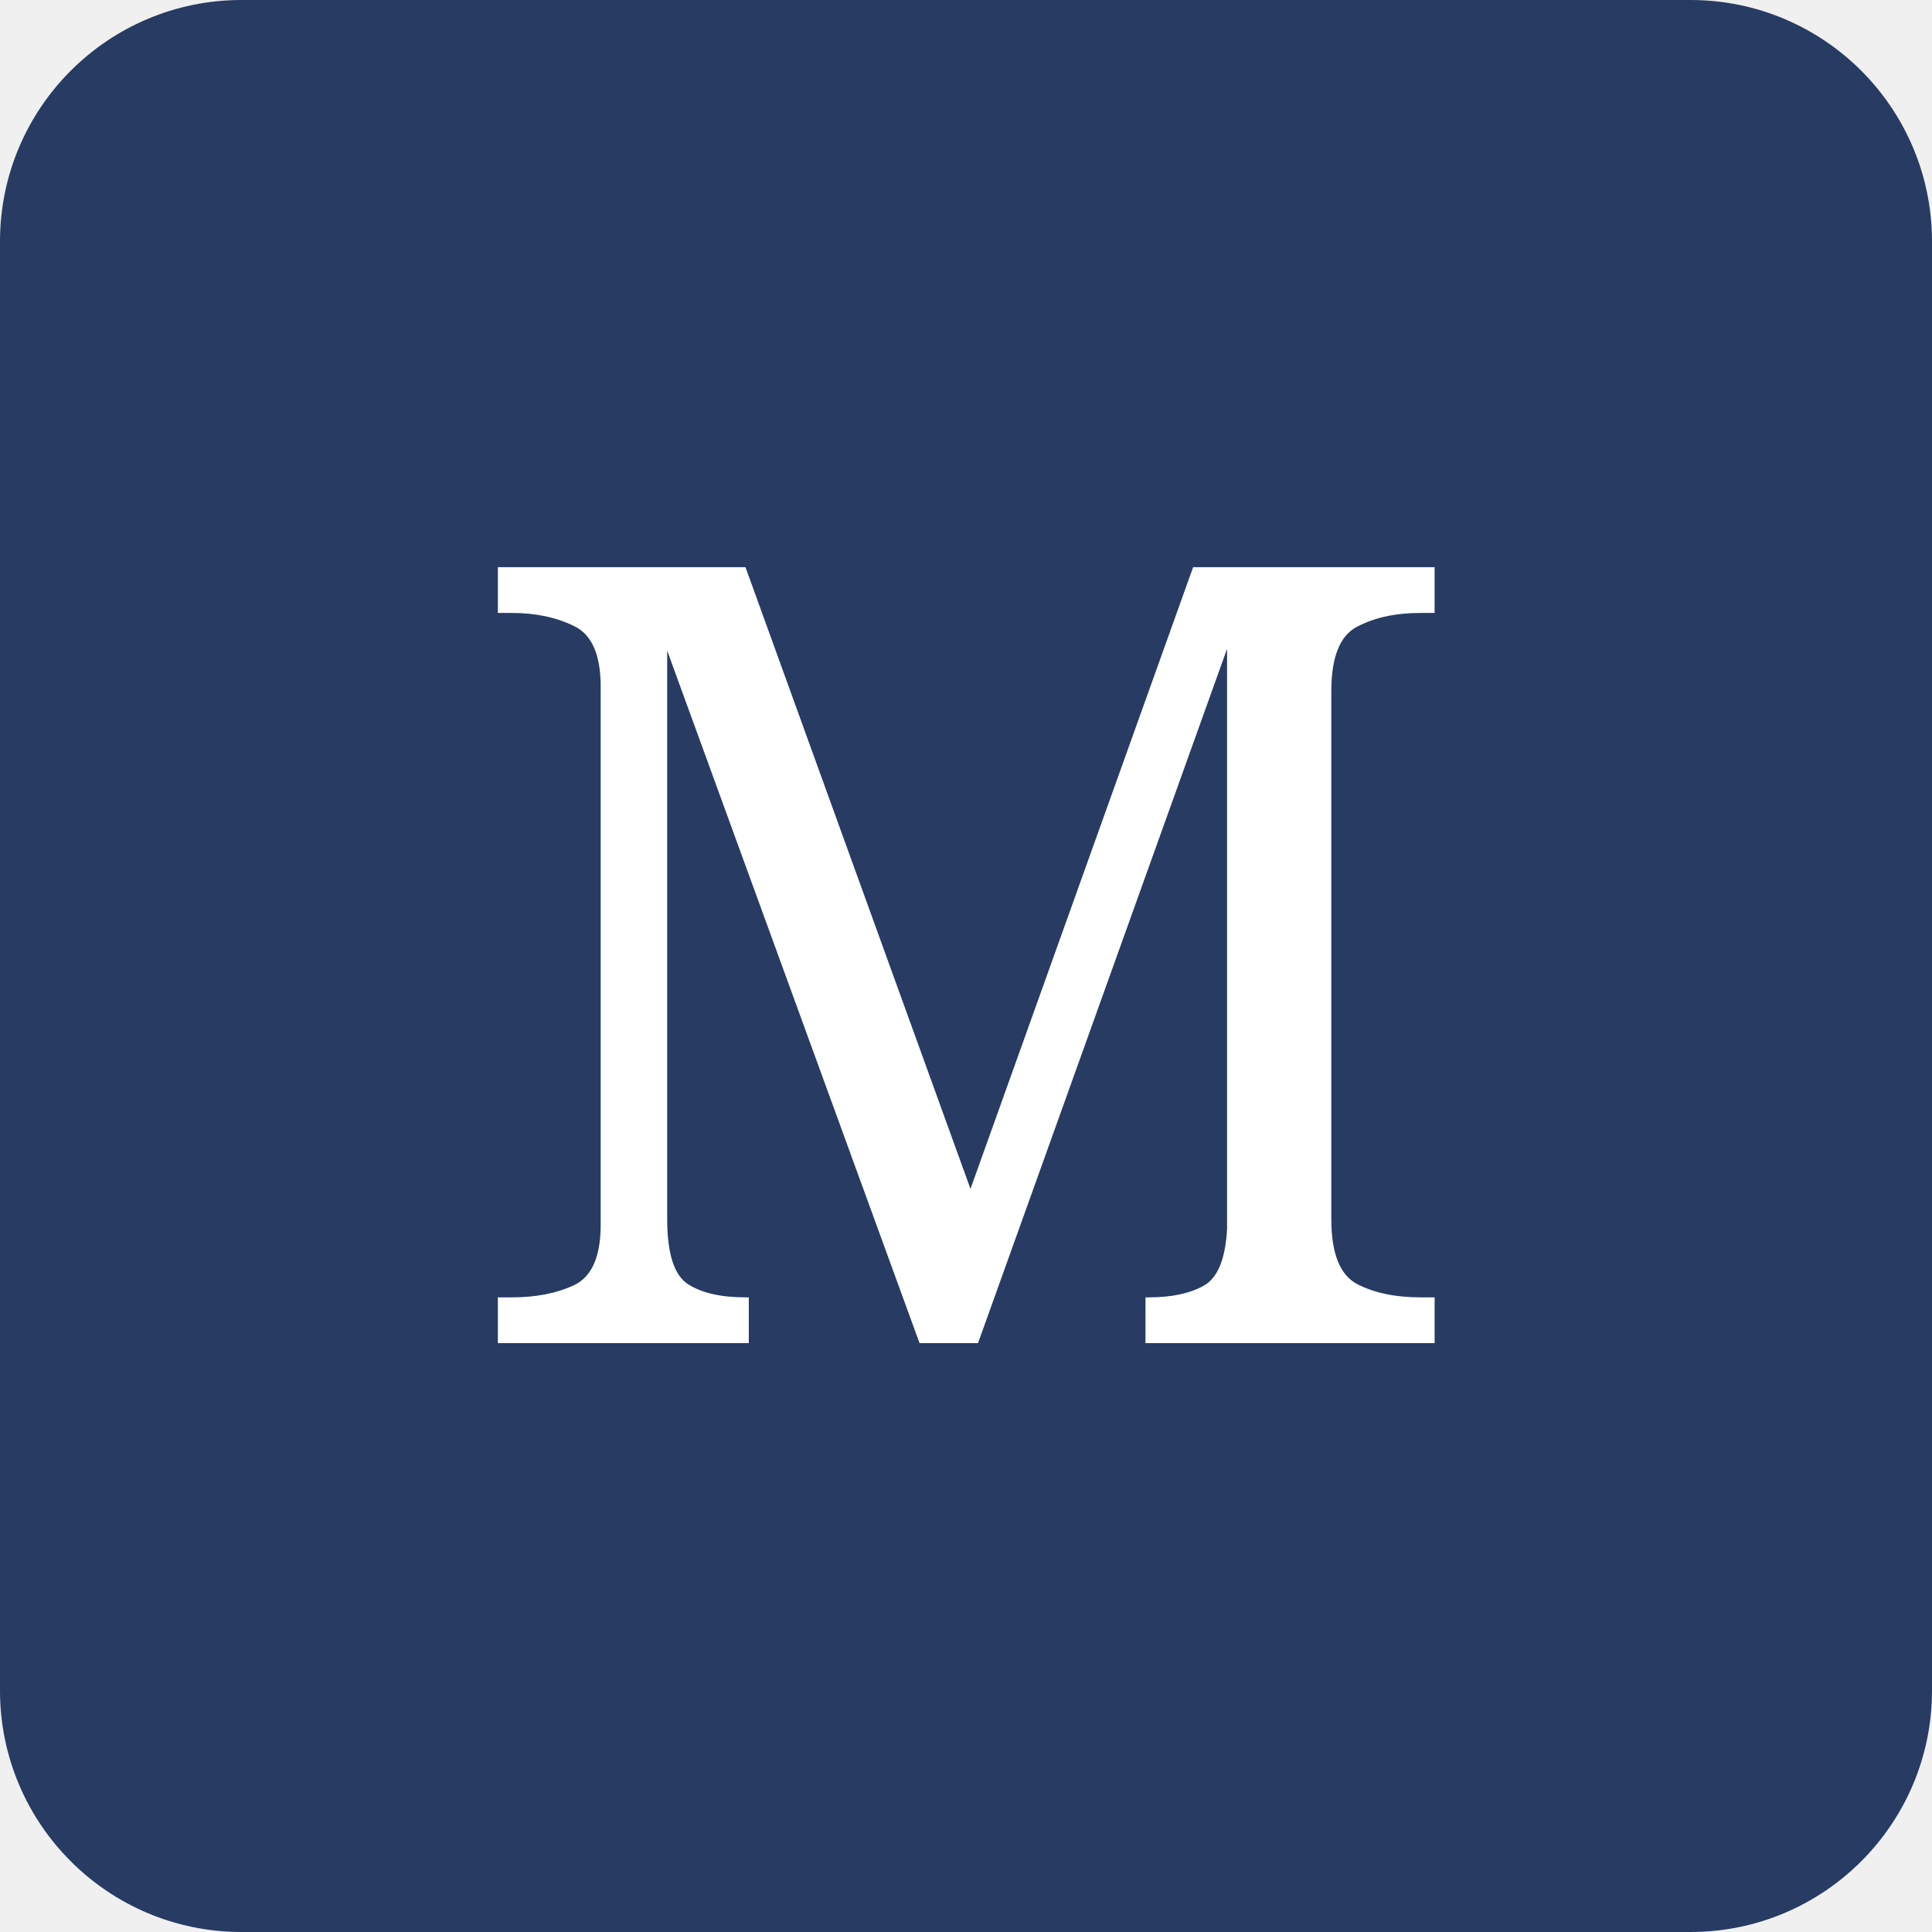
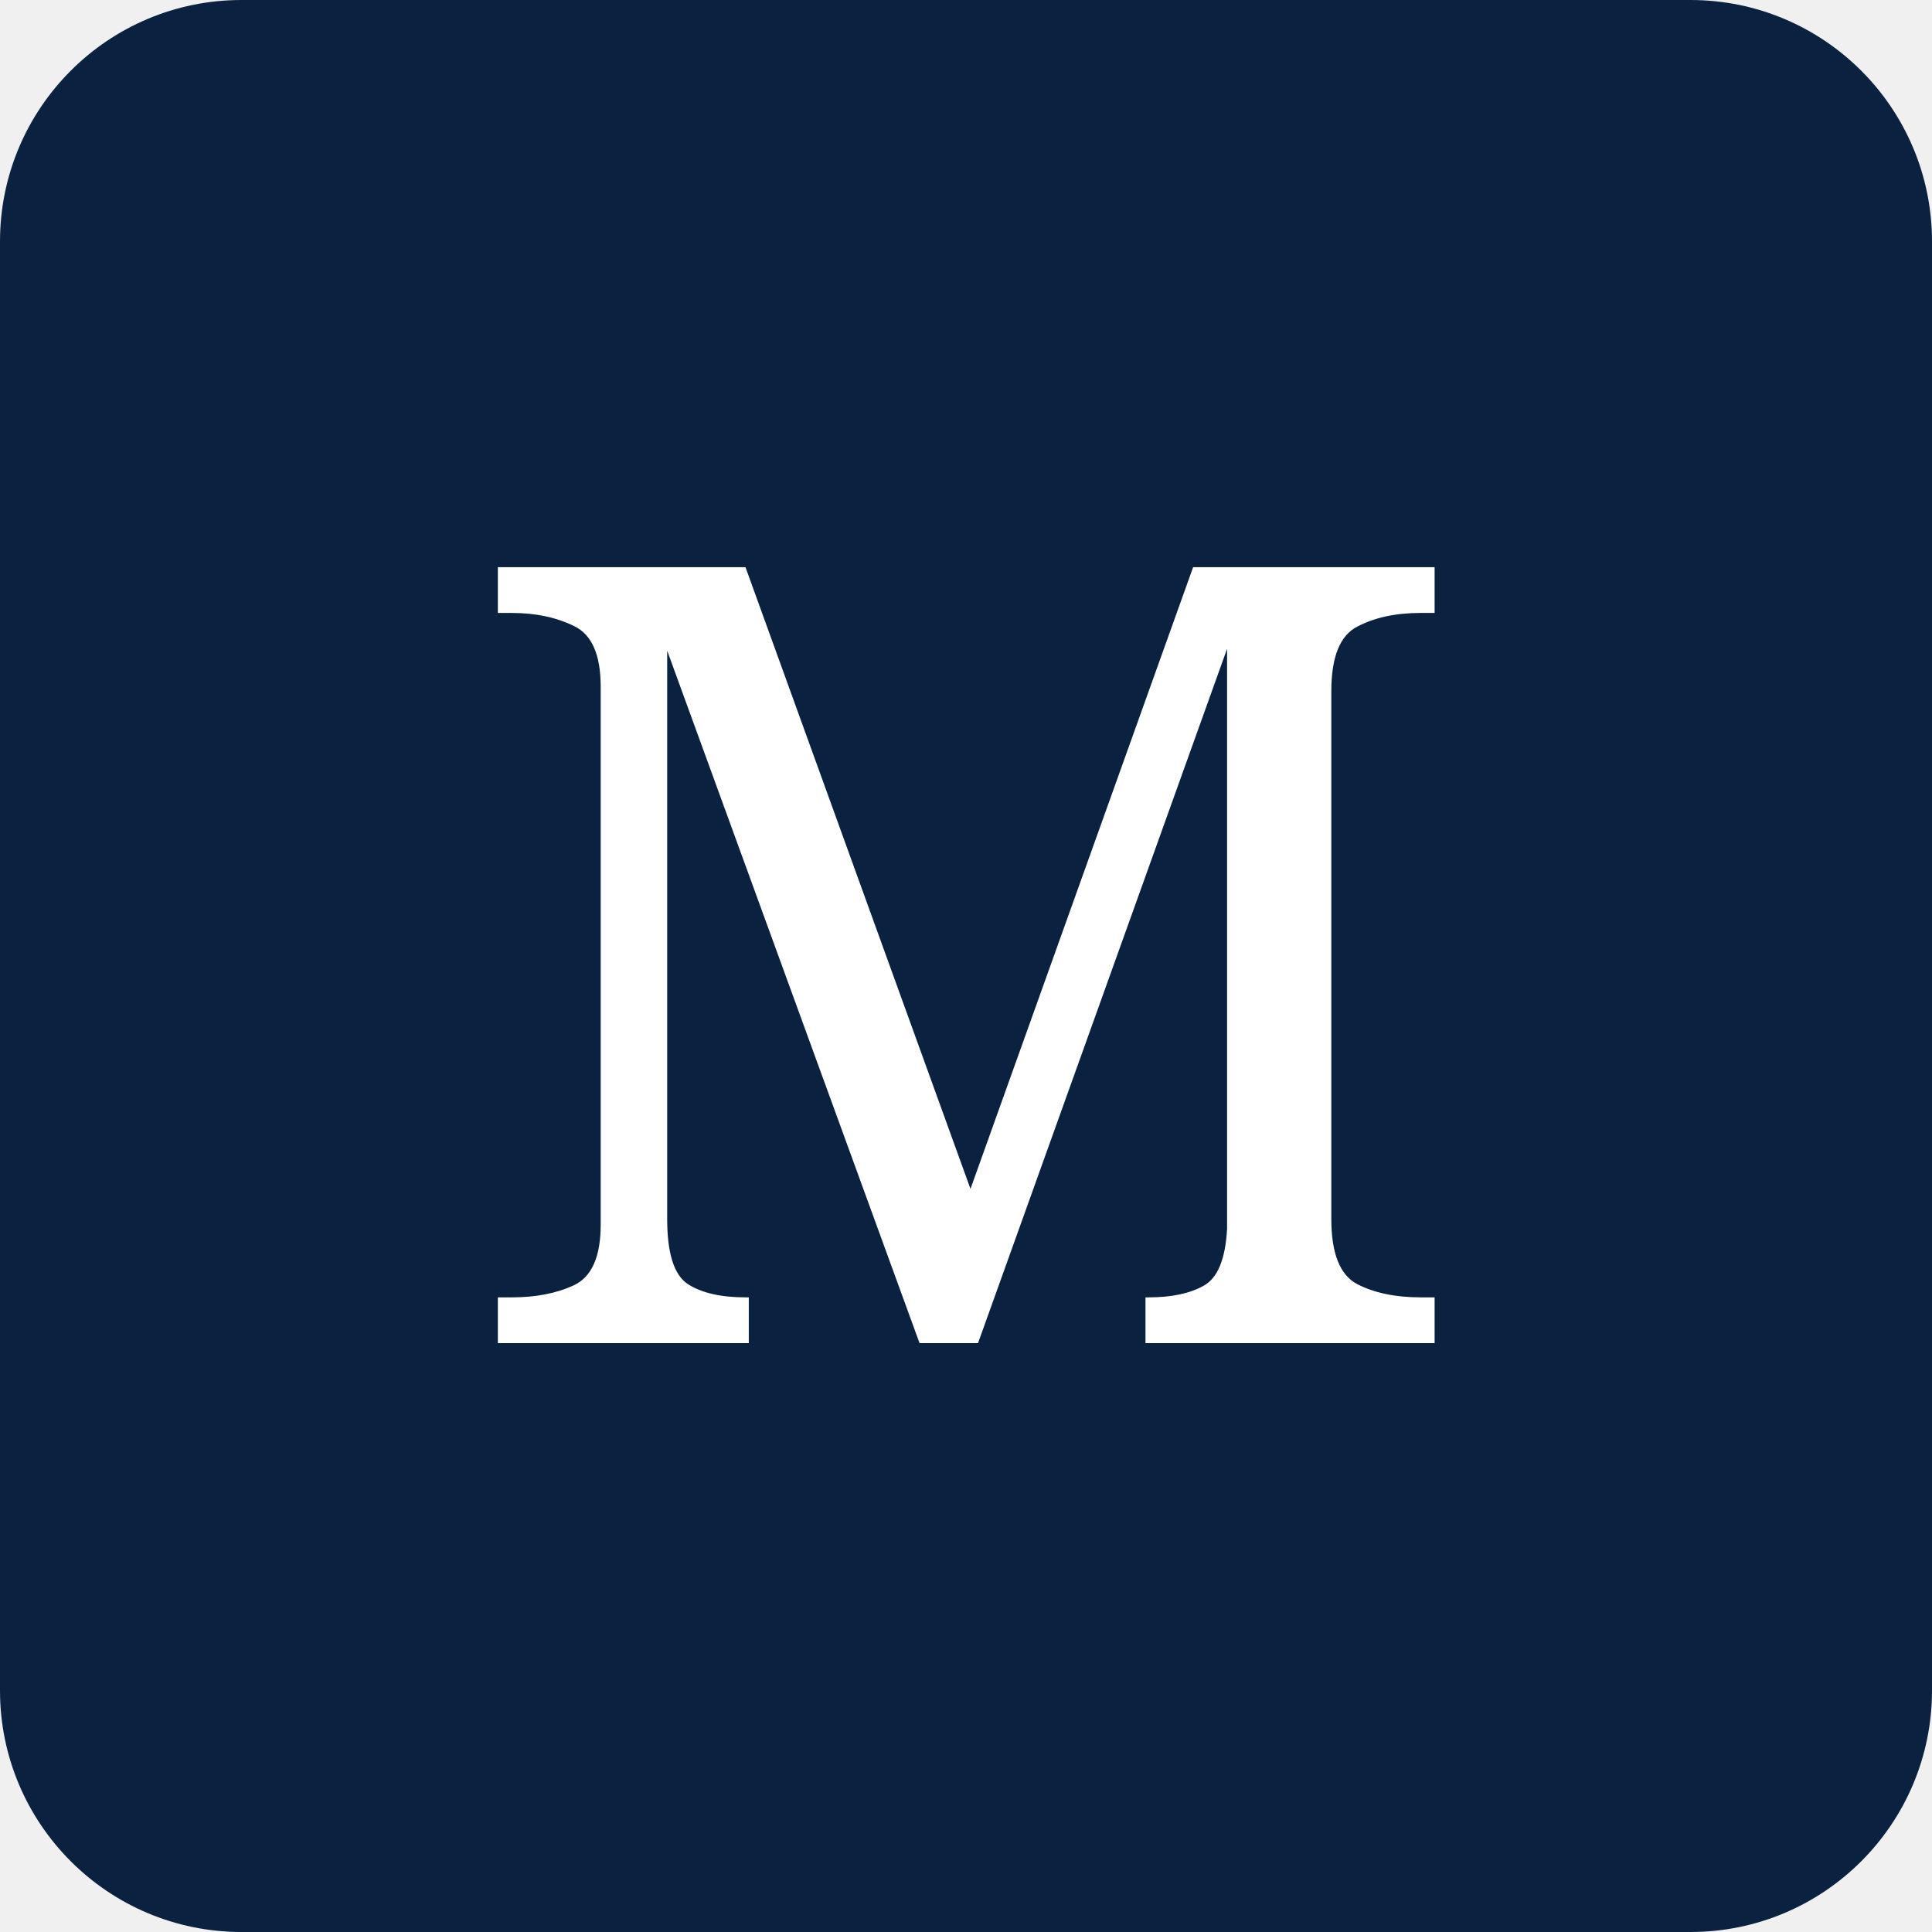
<svg xmlns="http://www.w3.org/2000/svg" viewBox="0 0 64 64" width="64" height="64">
-   <rect width="64" height="64" rx="8" fill="#273B63" />
+   <rect width="64" height="64" rx="8" fill="#0A2240" />
  <text x="50%" y="50%" dominant-baseline="middle" text-anchor="middle" font-family="Georgia,serif" font-size="36" fill="#fff">M</text>
</svg>
